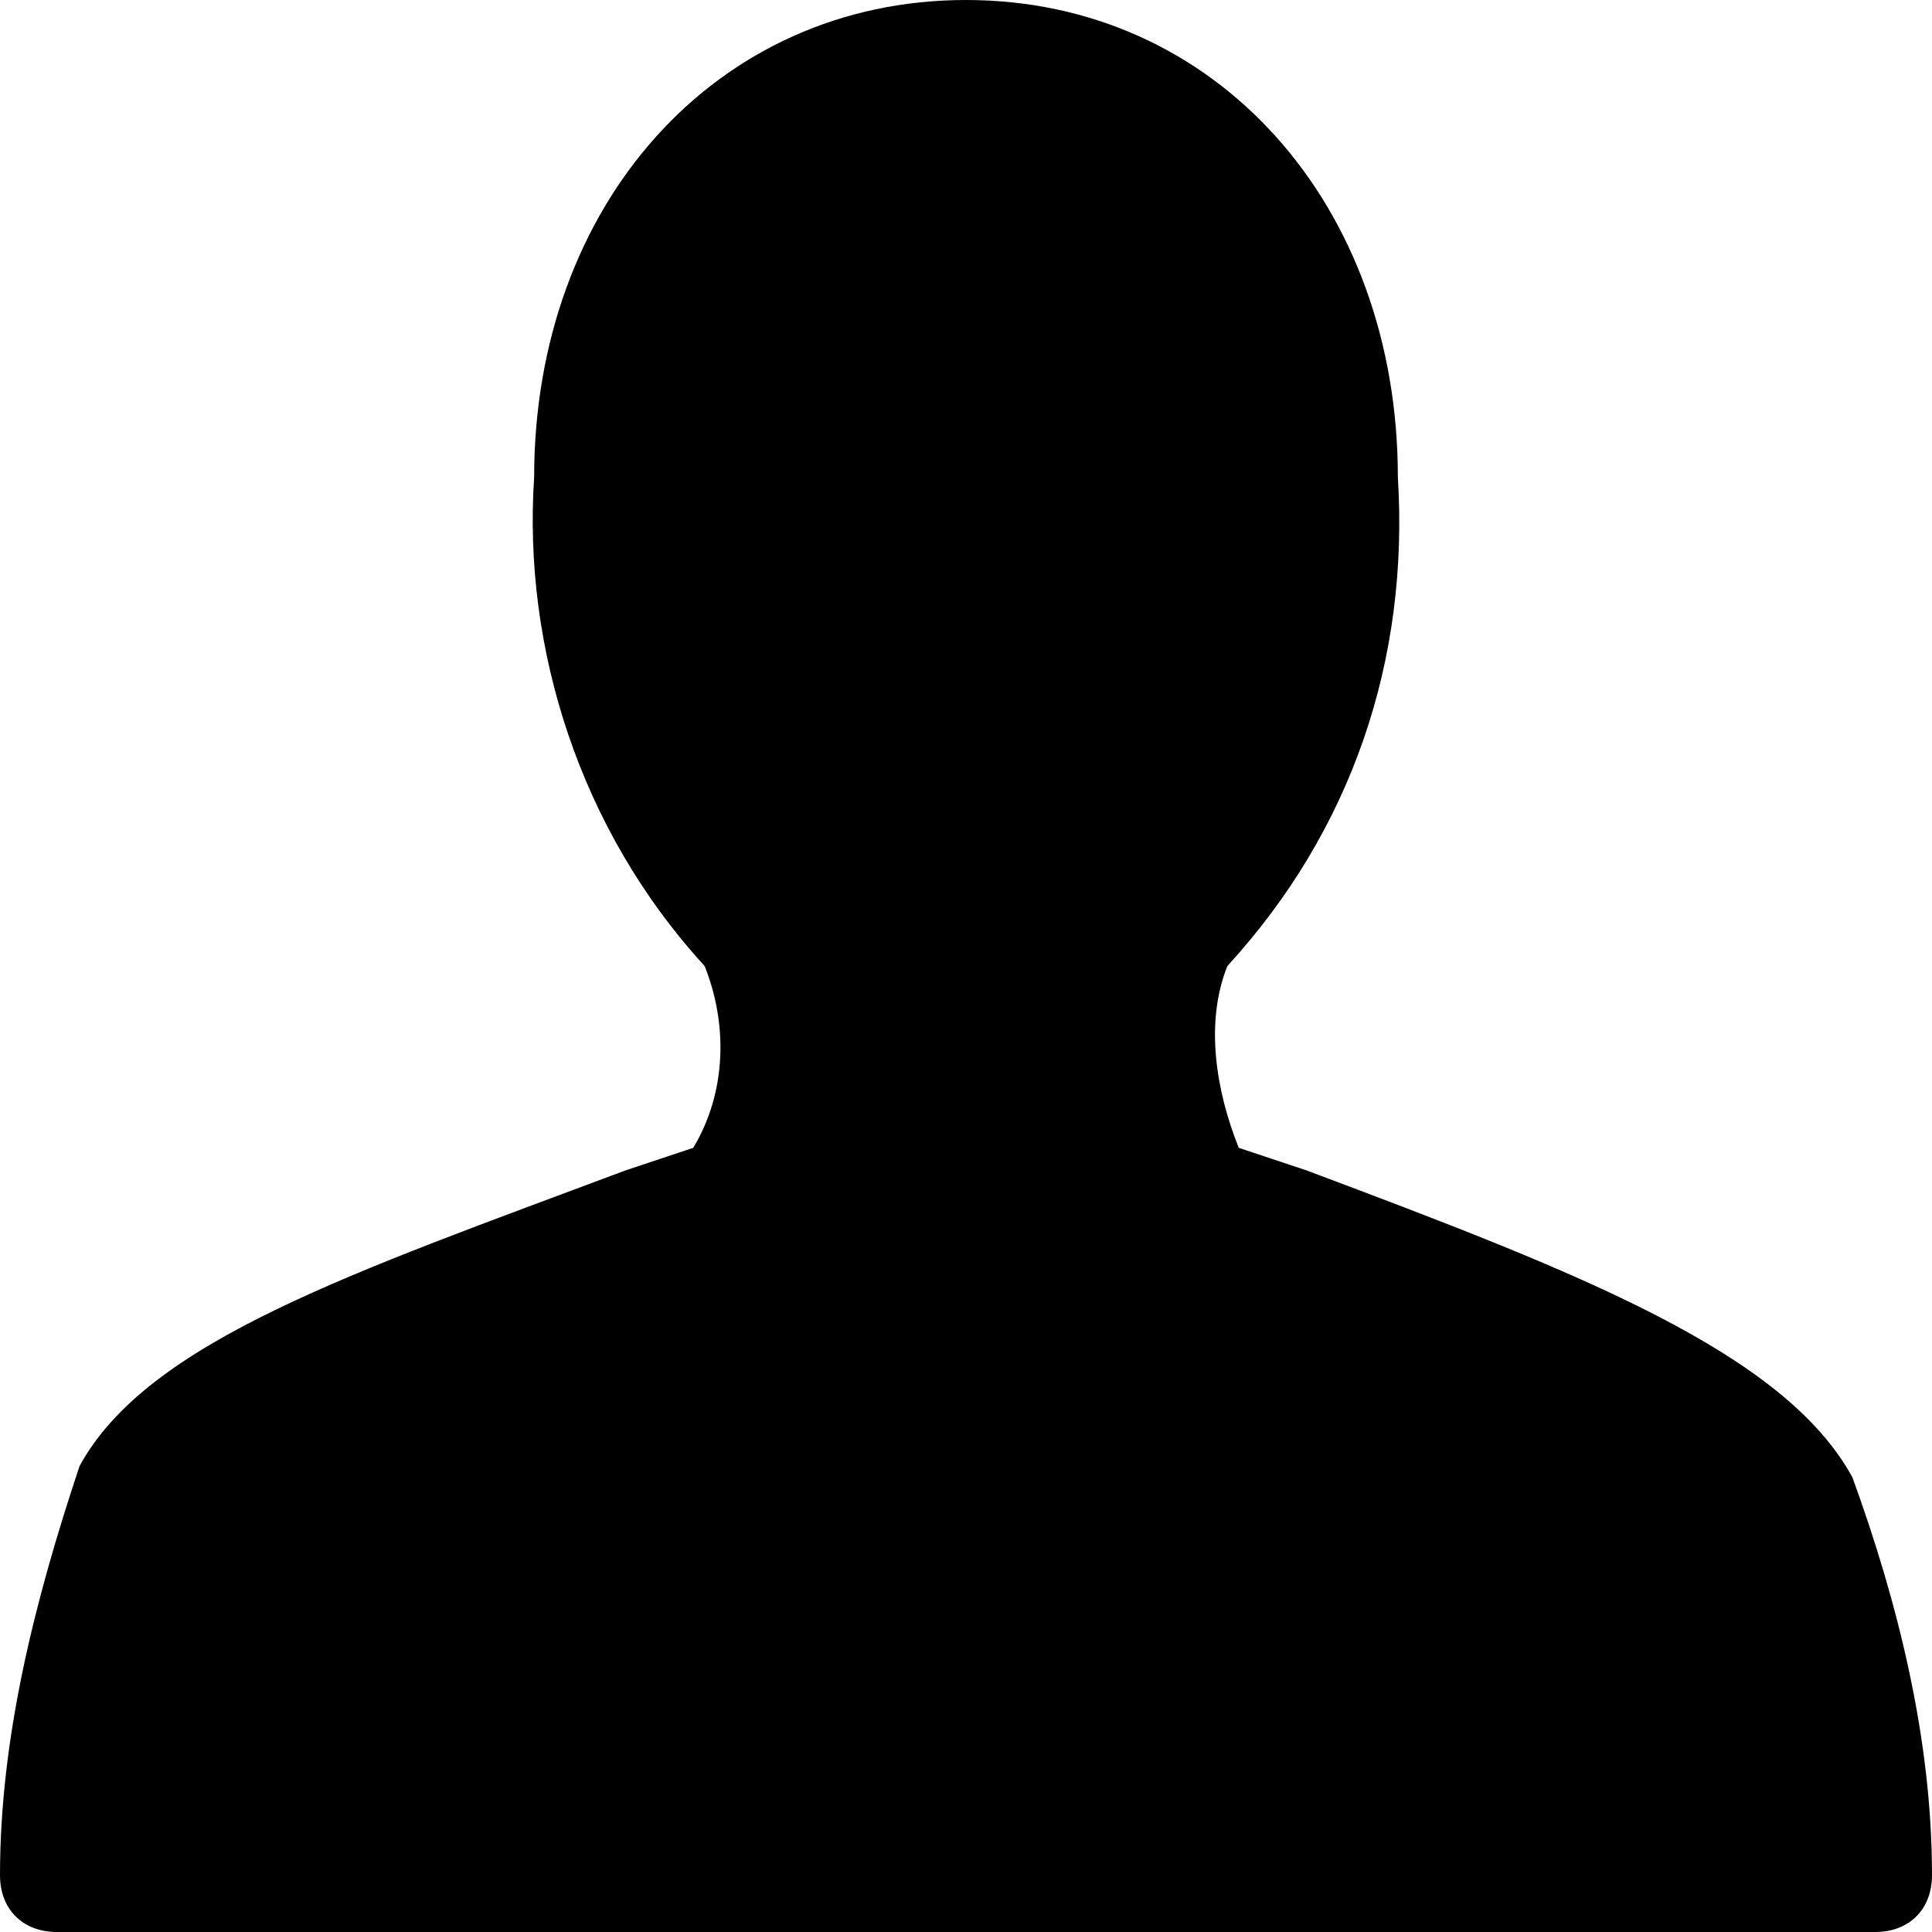
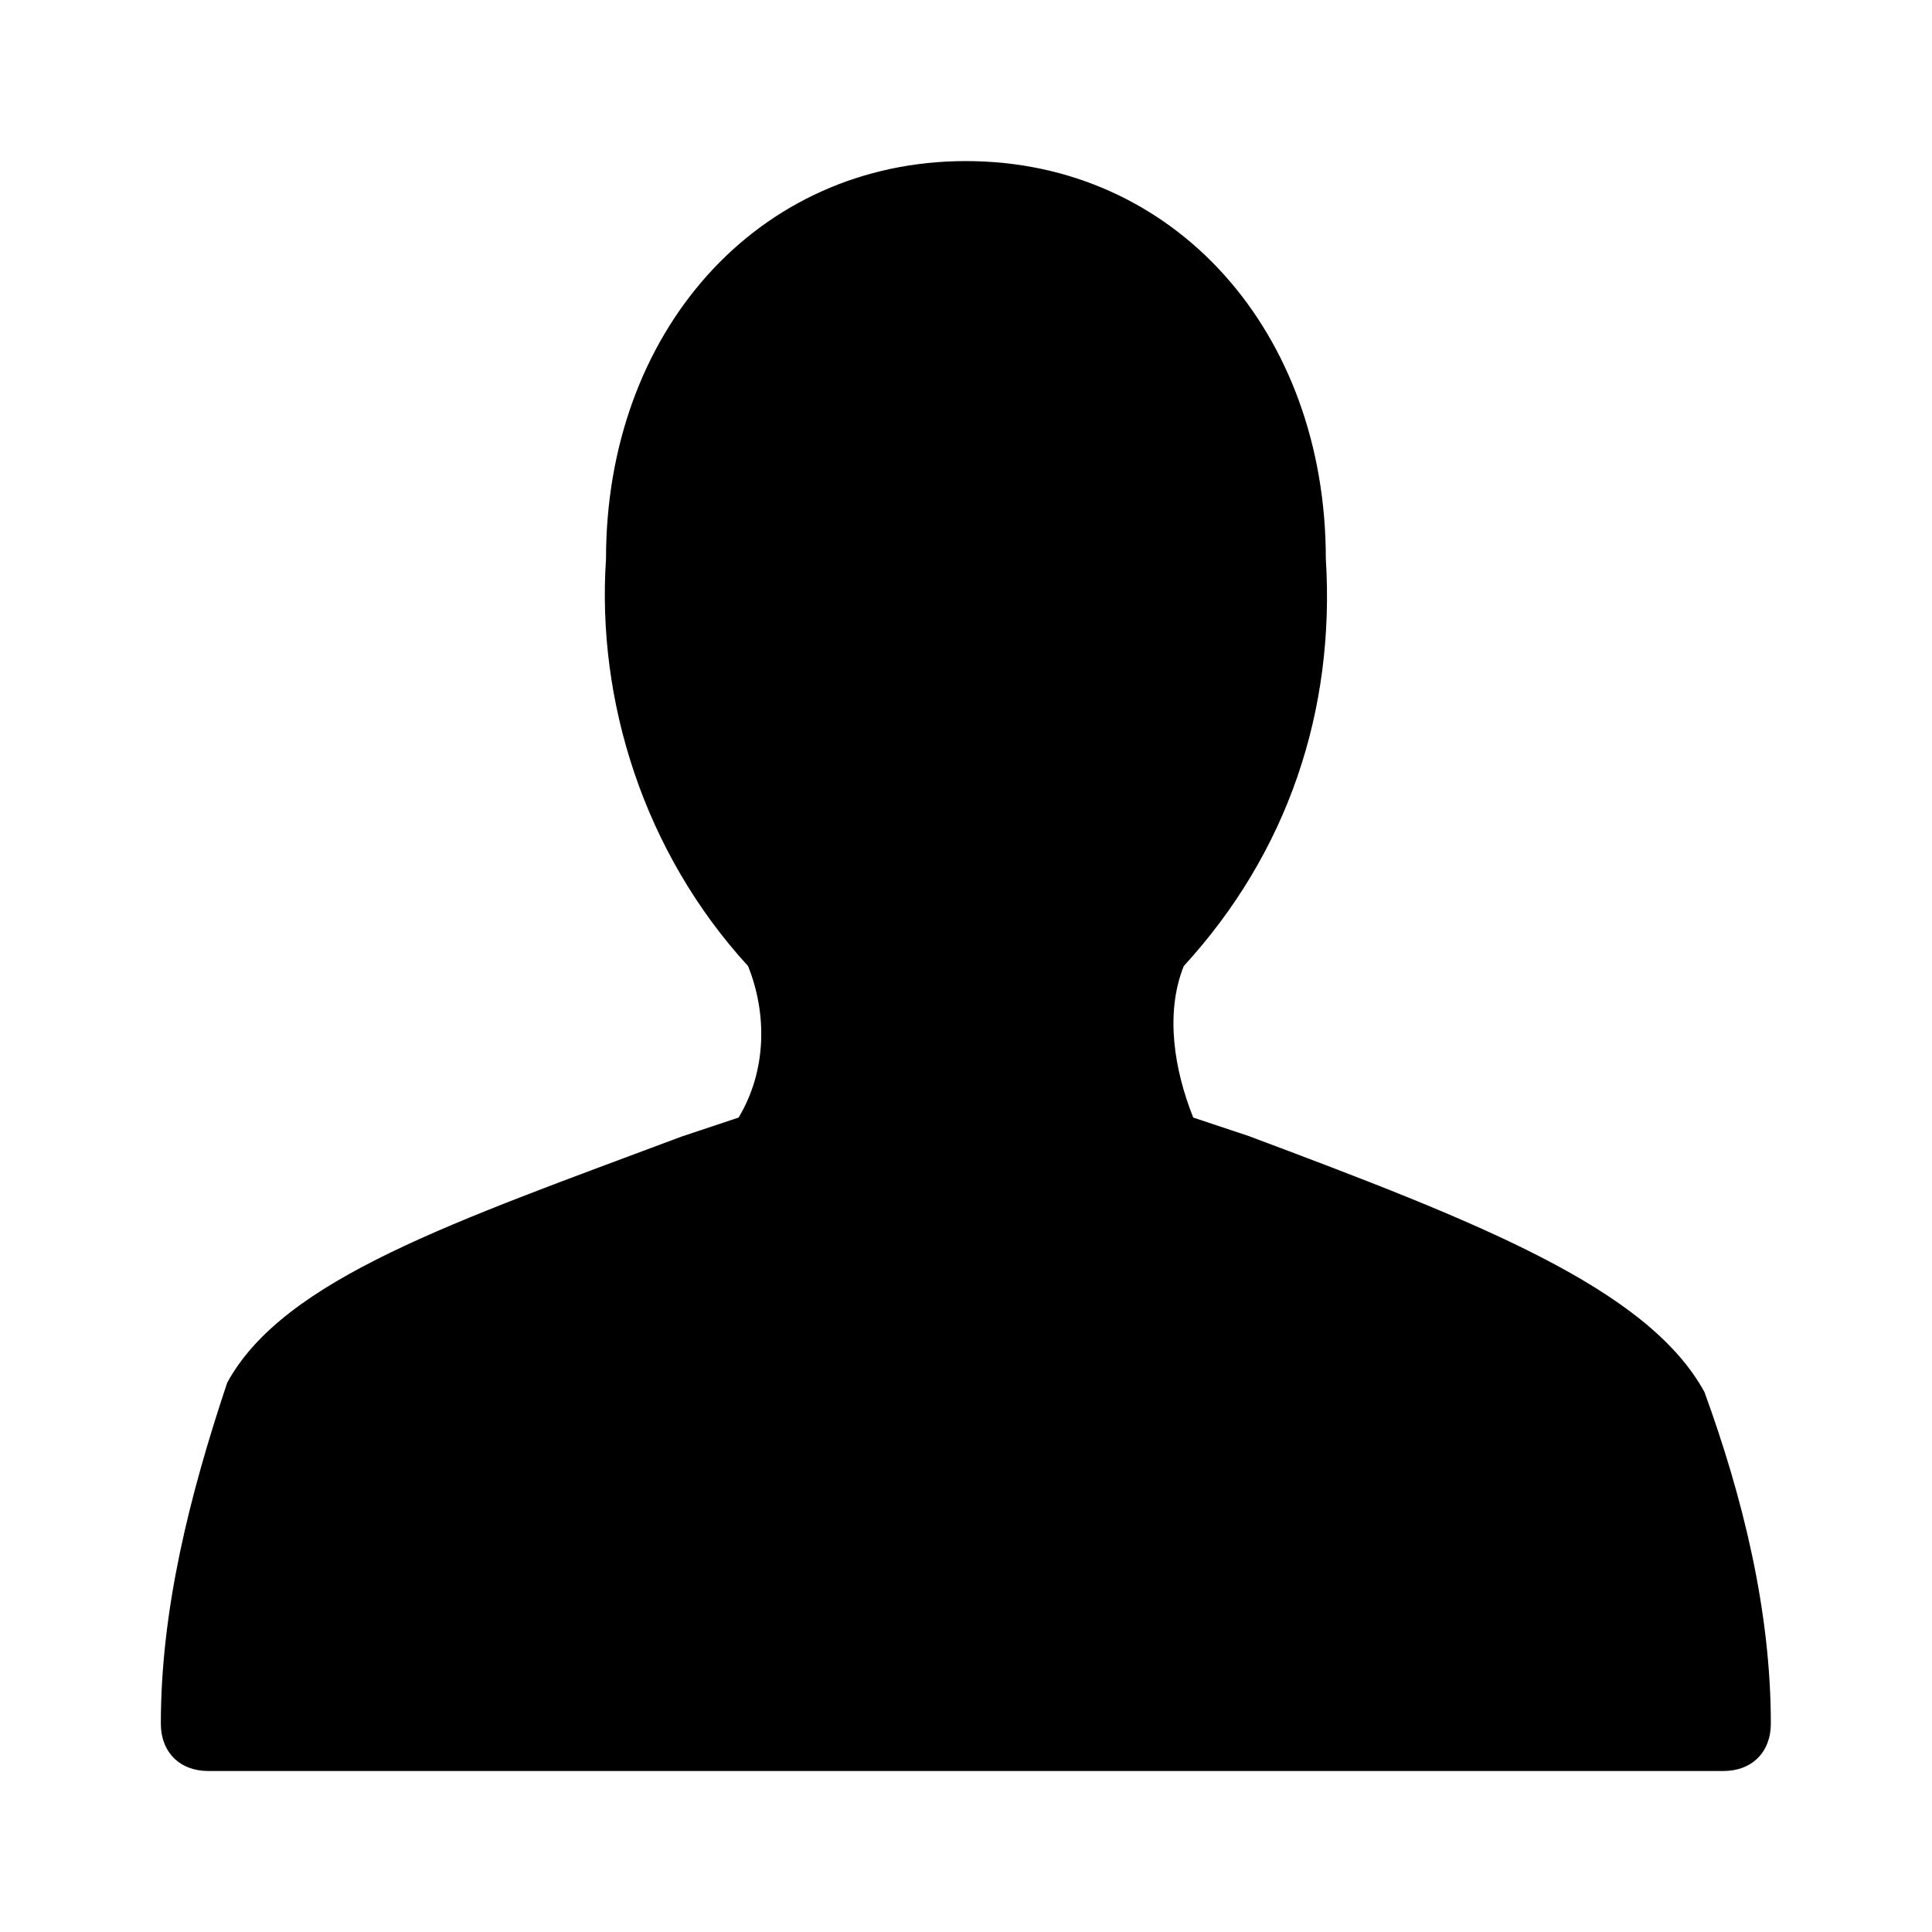
- <svg xmlns="http://www.w3.org/2000/svg" viewBox="0 0 17 17">
-   <path d="m11.5 10.3-.6-.2c-.2-.5-.3-1.1-.1-1.6 1.1-1.2 1.6-2.7 1.5-4.3 0-2.4-1.6-4.2-3.8-4.2S4.7 1.8 4.7 4.2c-.1 1.5.4 3.1 1.5 4.3.2.5.2 1.1-.1 1.6l-.6.2c-2.4.9-4.2 1.5-4.8 2.6-.4 1.2-.7 2.4-.7 3.6 0 .3.2.5.5.5h16c.3 0 .5-.2.5-.5 0-1.2-.3-2.4-.7-3.5-.6-1.1-2.4-1.8-4.8-2.7" />
+ <svg xmlns="http://www.w3.org/2000/svg" viewBox="0 0 24 24">
+   <path d="m15.529 14.118-.706-.235c-.235-.588-.353-1.294-.118-1.882 1.294-1.412 1.882-3.176 1.765-5.059 0-2.824-1.882-4.941-4.471-4.941-2.588 0-4.471 2.118-4.471 4.941-.118 1.765.471 3.647 1.765 5.059.235.588.235 1.294-.118 1.882l-.706.235c-2.824 1.059-4.941 1.765-5.647 3.059-.471 1.412-.824 2.824-.824 4.235 0 .353.235.588.588.588h18.824c.353 0 .588-.235.588-.588 0-1.412-.353-2.824-.824-4.118-.706-1.294-2.824-2.118-5.647-3.176z" fill="#000" />
</svg>
